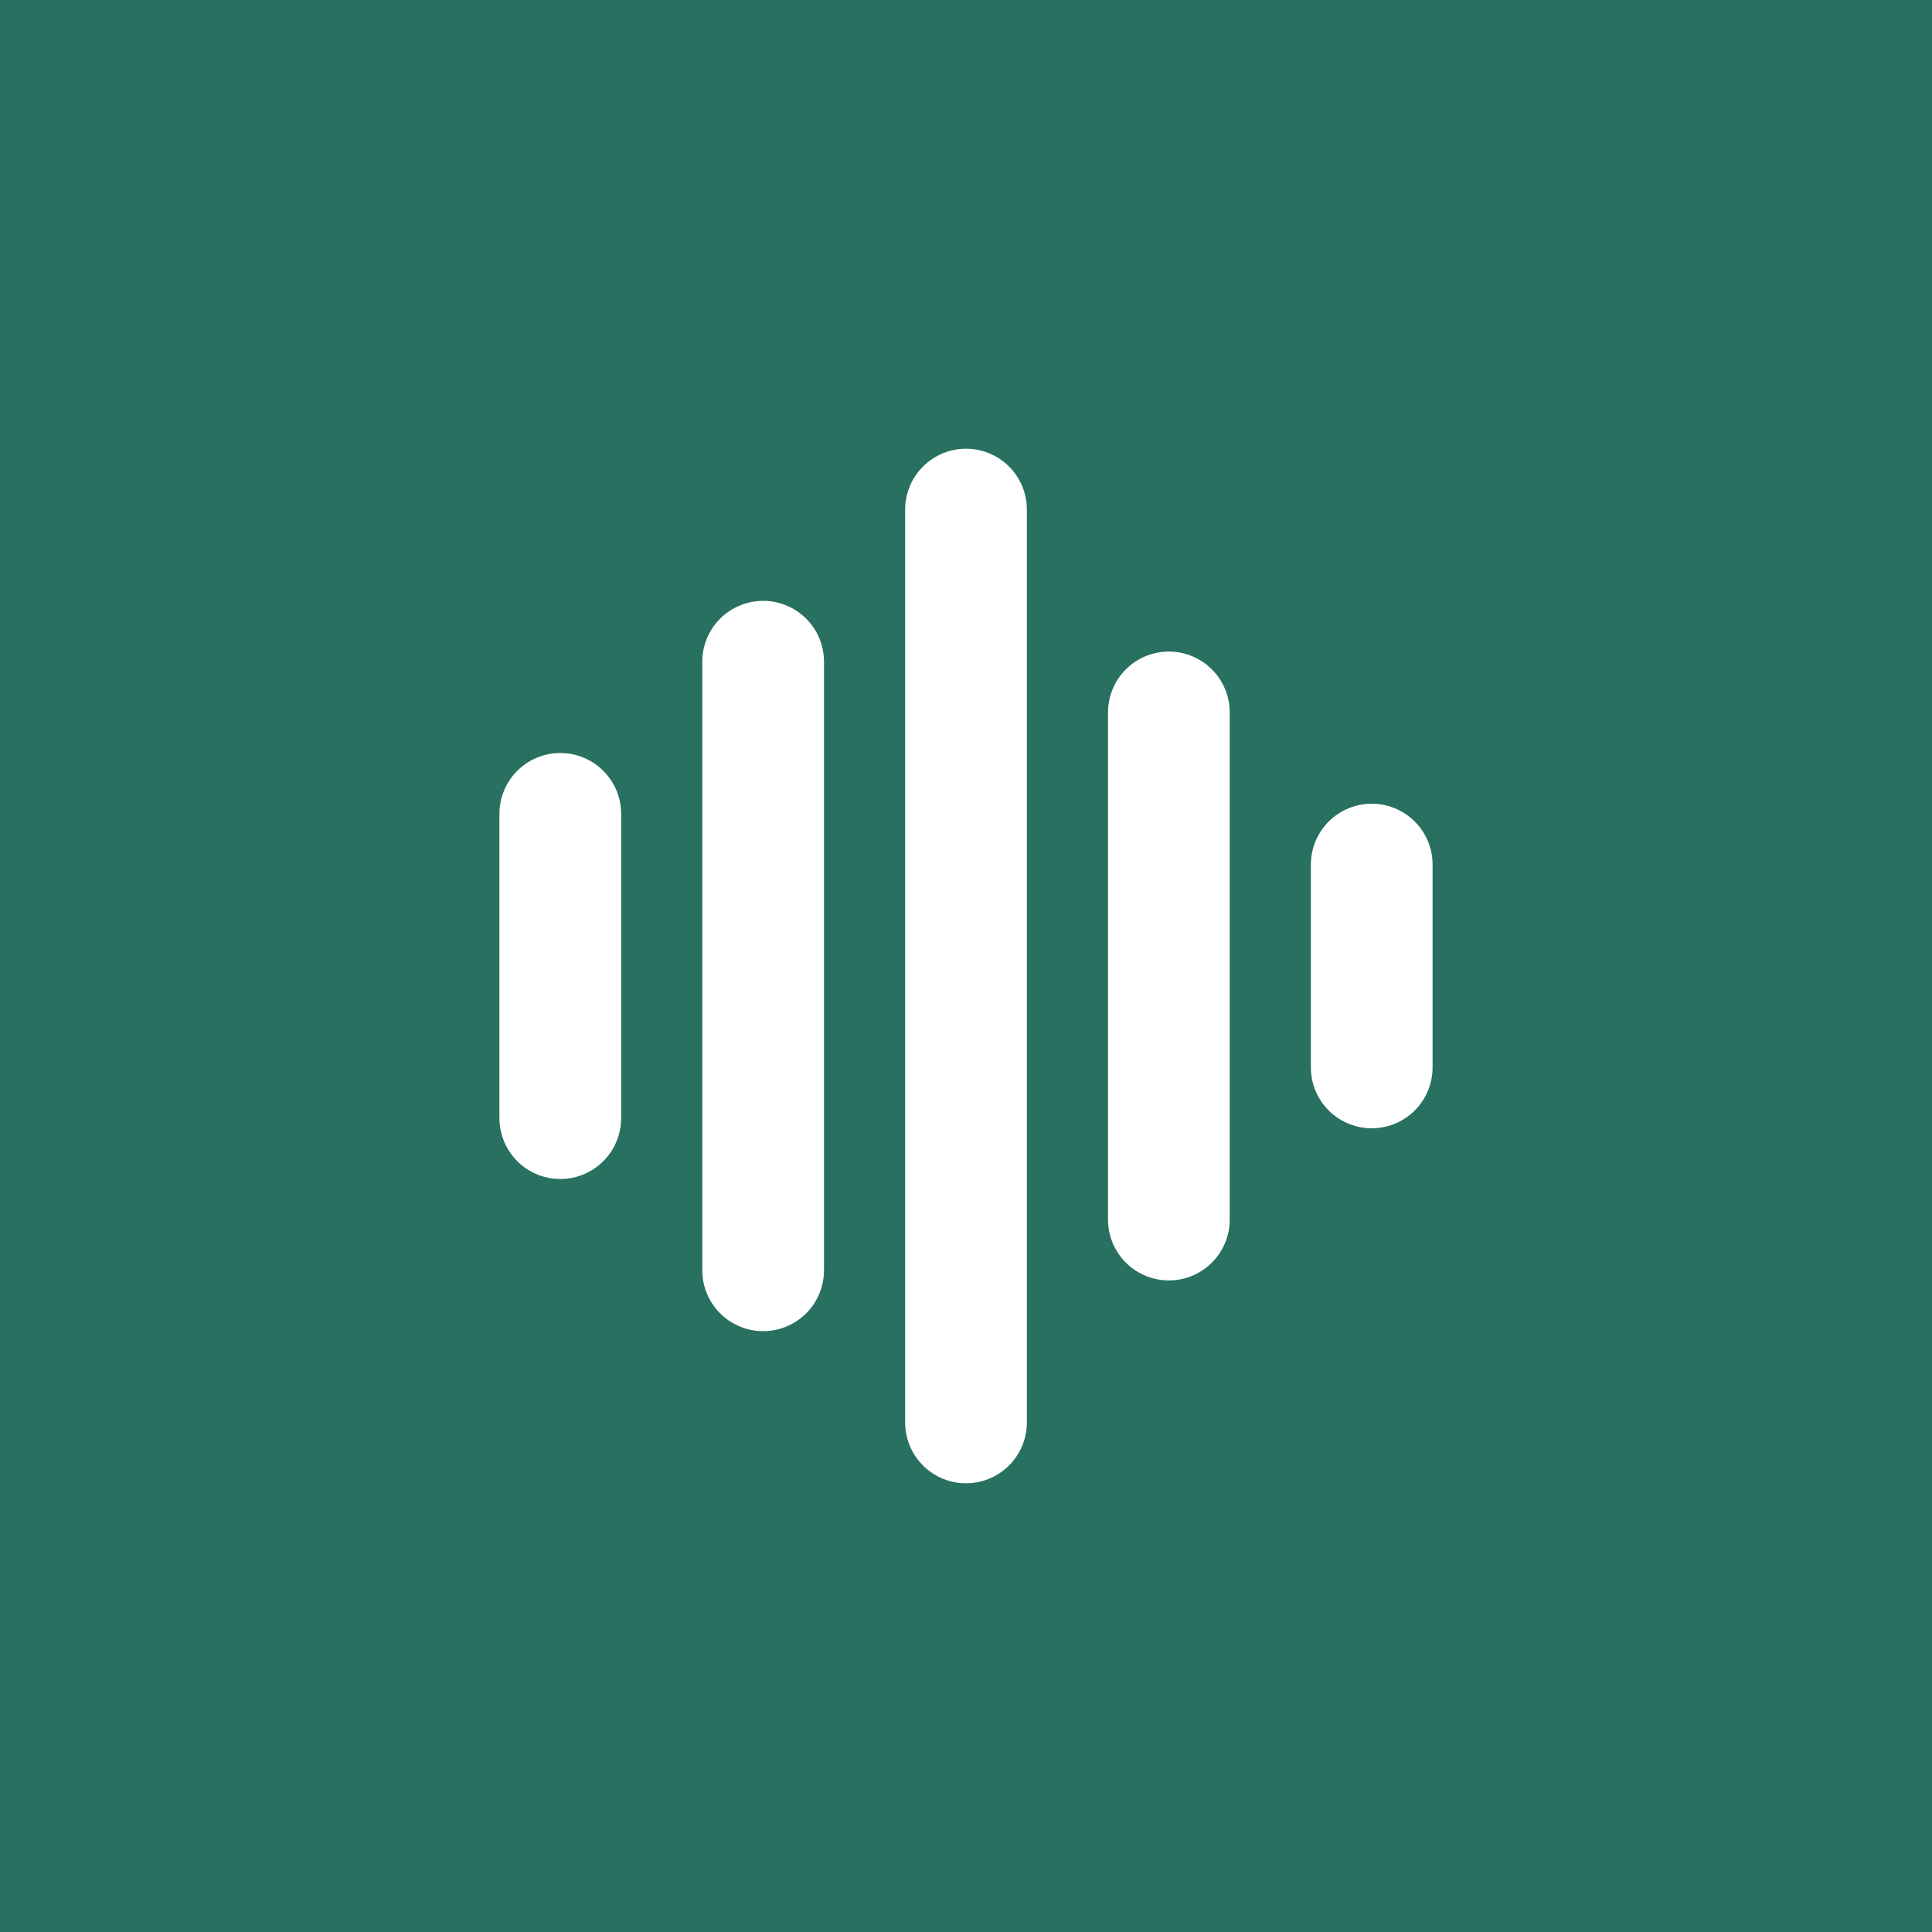
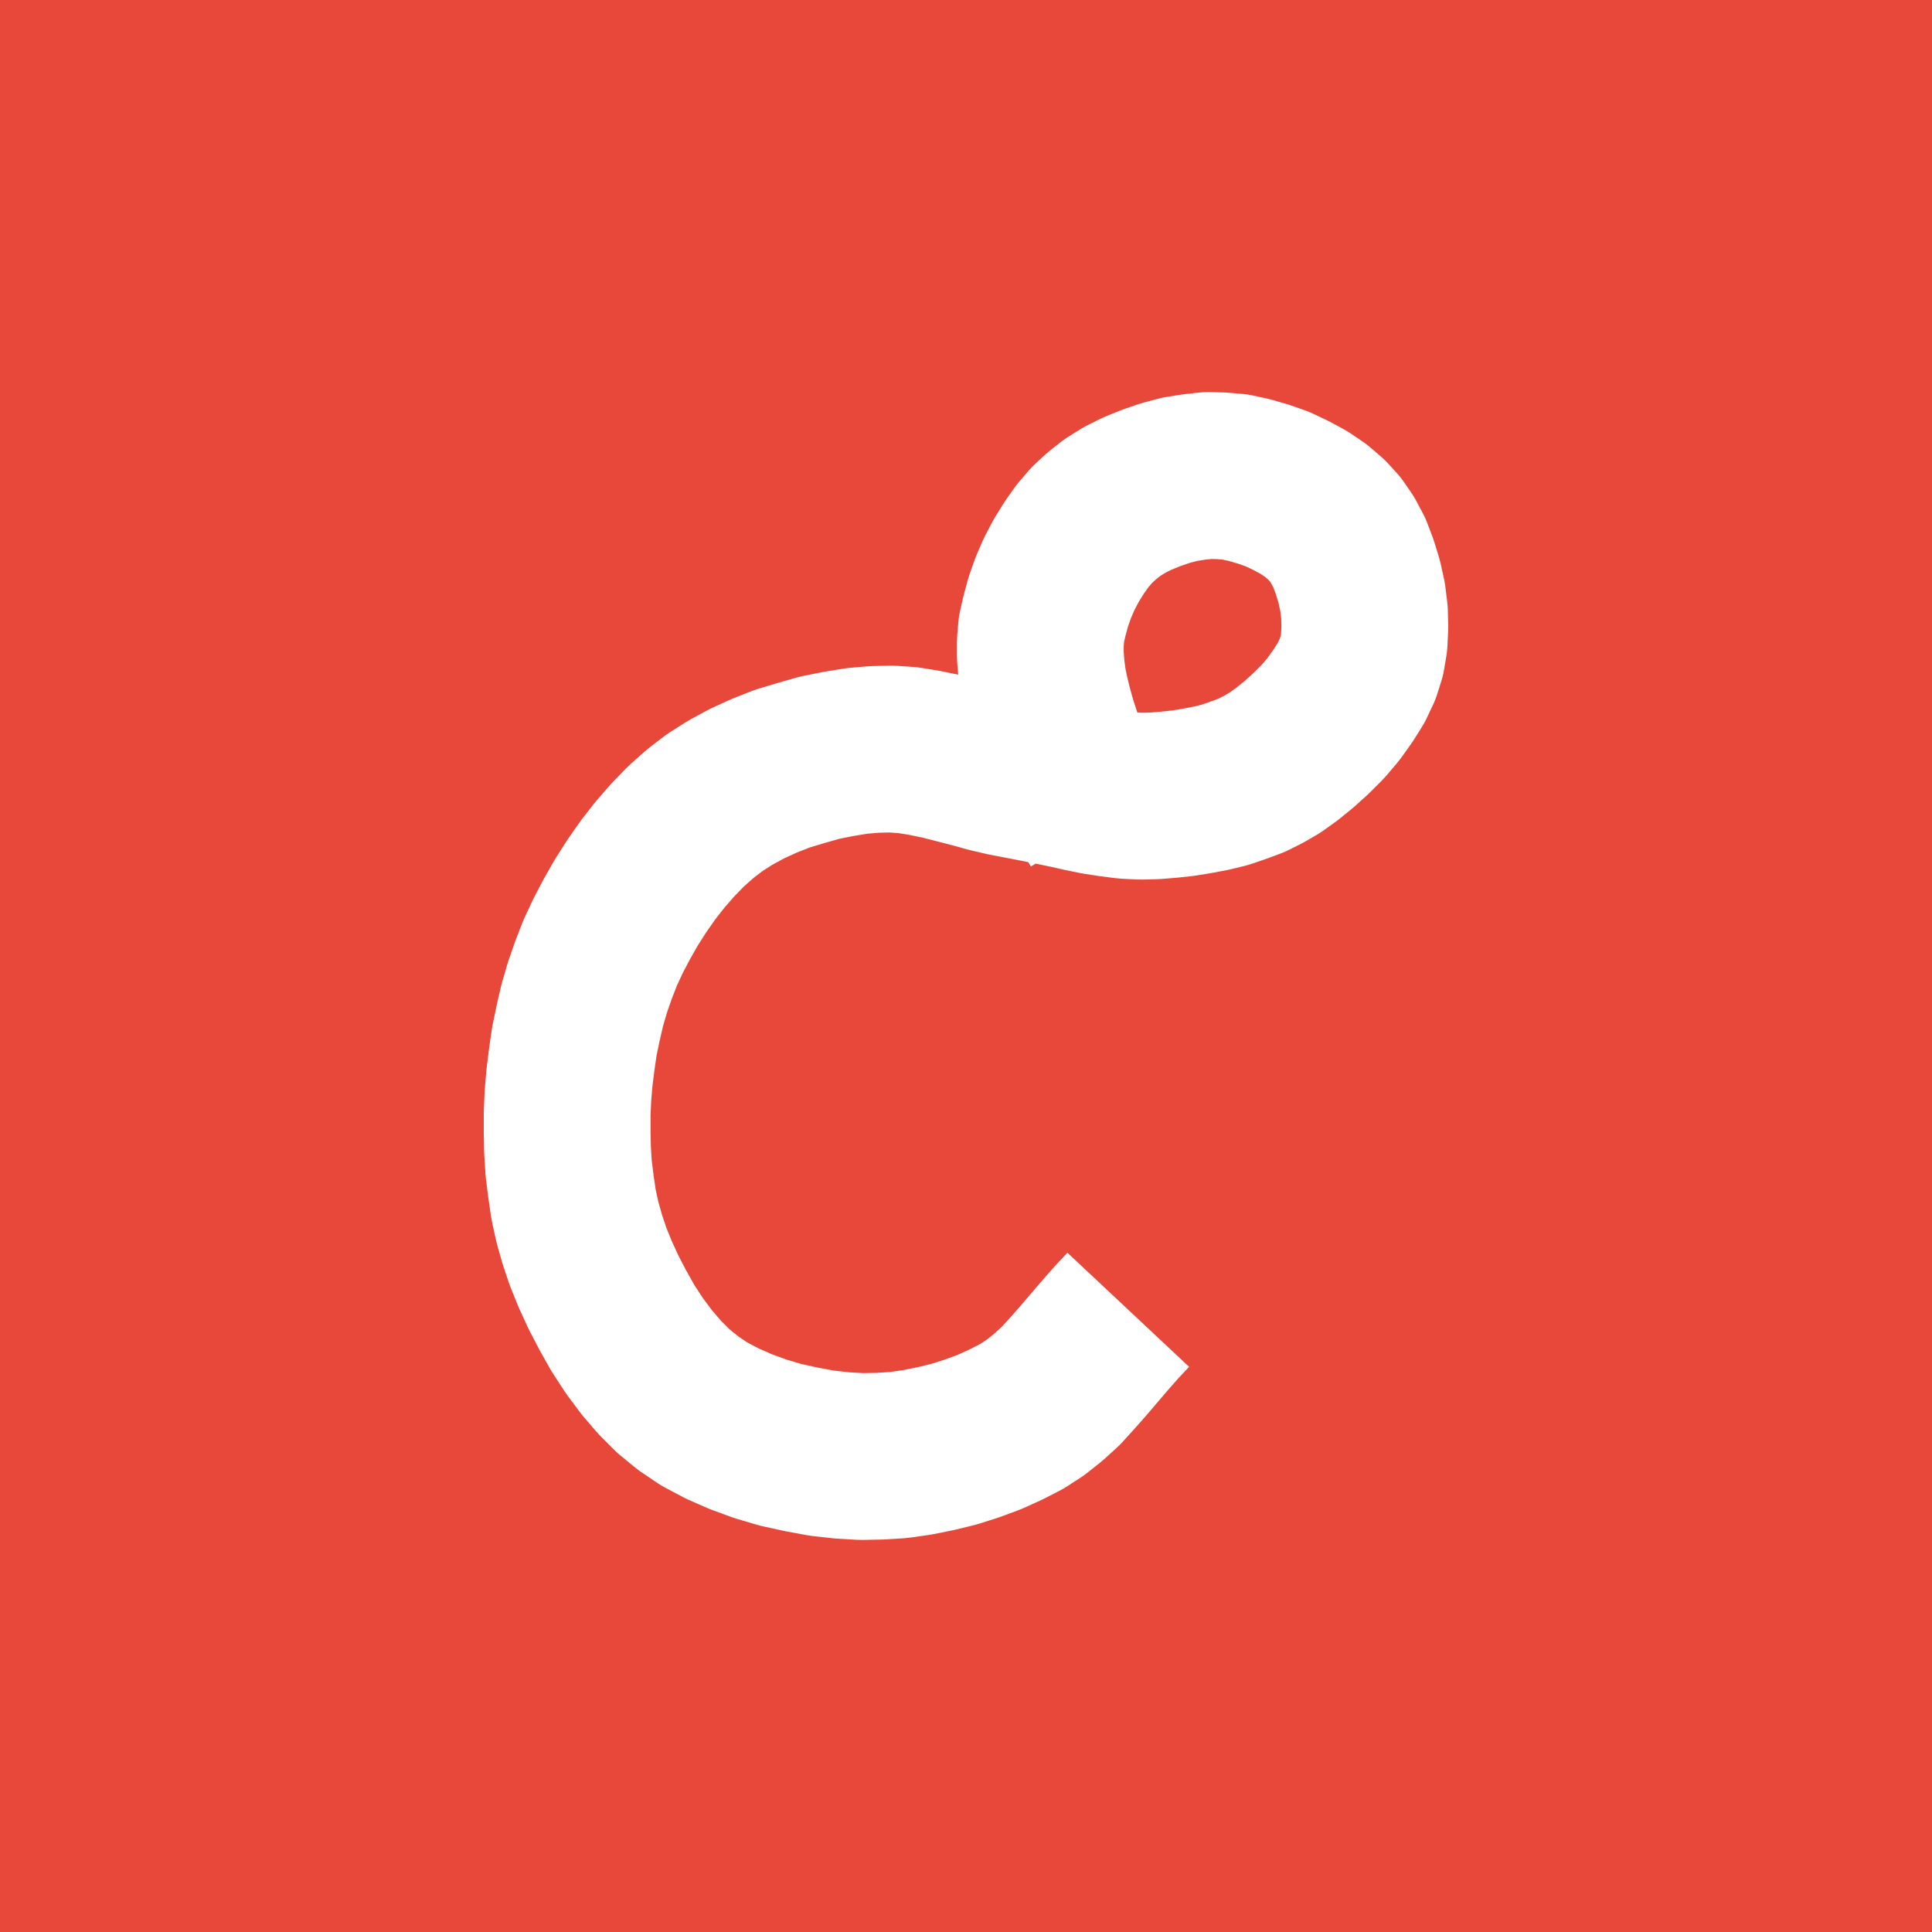
- <svg xmlns="http://www.w3.org/2000/svg" width="512" height="512" viewBox="0 0 512 512">
-   <rect width="512" height="512" fill="#287060" />
-   <g transform="translate(256 256) scale(.84) translate(-256 -256)">
-     <path d="M128 208v96M192 160v192M256 112v288M320 176v160M384 224v64" fill="none" stroke="#ffffff" stroke-width="38.4" stroke-linecap="round" />
-   </g>
+ <svg xmlns="http://www.w3.org/2000/svg" viewBox="0 0 512 512">
+   <rect width="512" height="512" rx="0" fill="#E8483A" />
+   <path d="M299.0 347.1 L296.0 350.3 L293.0 353.7 L290.0 357.2 L287.1 360.6 L284.1 364.0 L281.1 367.3 L277.8 370.3 L274.4 373.0 L270.7 375.4 L266.6 377.5 L262.2 379.5 L257.6 381.2 L252.9 382.7 L248.0 383.9 L243.0 384.9 L238.1 385.6 L233.2 385.9 L228.3 386.0 L223.2 385.7 L217.8 385.1 L212.4 384.1 L206.9 382.9 L201.5 381.3 L196.3 379.4 L191.3 377.2 L186.6 374.7 L182.3 371.8 L178.4 368.6 L174.8 365.0 L171.3 360.9 L168.1 356.6 L165.1 352.0 L162.4 347.2 L159.9 342.4 L157.7 337.6 L155.8 332.9 L154.3 328.4 L153.0 323.8 L152.0 319.2 L151.3 314.4 L150.7 309.6 L150.4 304.8 L150.3 300.0 L150.3 295.2 L150.5 290.5 L150.9 285.7 L151.5 280.9 L152.2 276.0 L153.2 271.2 L154.3 266.4 L155.7 261.6 L157.3 257.0 L159.1 252.4 L161.1 248.1 L163.4 243.7 L165.9 239.3 L168.7 234.9 L171.7 230.6 L174.9 226.5 L178.3 222.6 L181.8 219.0 L185.5 215.7 L189.4 212.7 L193.5 210.1 L197.9 207.7 L202.5 205.6 L207.3 203.7 L212.3 202.2 L217.2 200.8 L222.2 199.8 L227.1 199.0 L231.8 198.6 L236.2 198.5 L240.6 198.8 L244.9 199.5 L249.3 200.4 L253.6 201.5 L257.9 202.6 L262.2 203.8 L266.5 204.8 L270.7 205.6 L274.8 206.4 L278.8 207.2 L282.7 208.0 L286.7 208.9 L290.6 209.7 L294.5 210.3 L298.4 210.8 L302.3 211.0 L306.1 210.9 L309.8 210.6 L313.5 210.2 L317.2 209.6 L320.9 208.9 L324.6 208.0 L328.1 206.8 L331.6 205.5 L334.8 203.9 L337.9 202.1 L341.1 199.8 L344.3 197.2 L347.5 194.3 L350.6 191.2 L353.4 187.9 L355.9 184.4 L358.1 180.9 L359.8 177.3 L360.9 173.8 L361.5 170.2 L361.7 166.4 L361.6 162.3 L361.1 158.2 L360.2 154.1 L359.0 150.2 L357.6 146.5 L355.8 143.1 L353.8 140.2 L351.5 137.7 L348.7 135.3 L345.6 133.2 L342.1 131.3 L338.5 129.6 L334.8 128.3 L331.0 127.2 L327.3 126.4 L323.8 126.1 L320.2 126.0 L316.5 126.4 L312.7 127.0 L308.9 128.0 L305.1 129.3 L301.4 130.8 L298.0 132.5 L294.8 134.5 L292.0 136.7 L289.4 139.1 L286.9 142.0 L284.7 145.1 L282.6 148.5 L280.7 152.1 L279.1 155.8 L277.8 159.5 L276.8 163.2 L276.0 166.7 L275.7 170.2 L275.7 173.8 L276.0 177.5 L276.5 181.2 L277.3 184.9 L278.2 188.5 L279.2 192.0 L280.3 195.4 L281.4 198.6 L282.3 201.0 L283.3 203.3 L284.5 205.5 L285.7 207.6 L286.9 209.7 L288.2 211.7 L289.5 213.8 L290.7 215.9 L292.0 218.0 L292.0 218.0" fill="none" stroke="#fff" stroke-width="44.2" stroke-linejoin="round" />
</svg>
